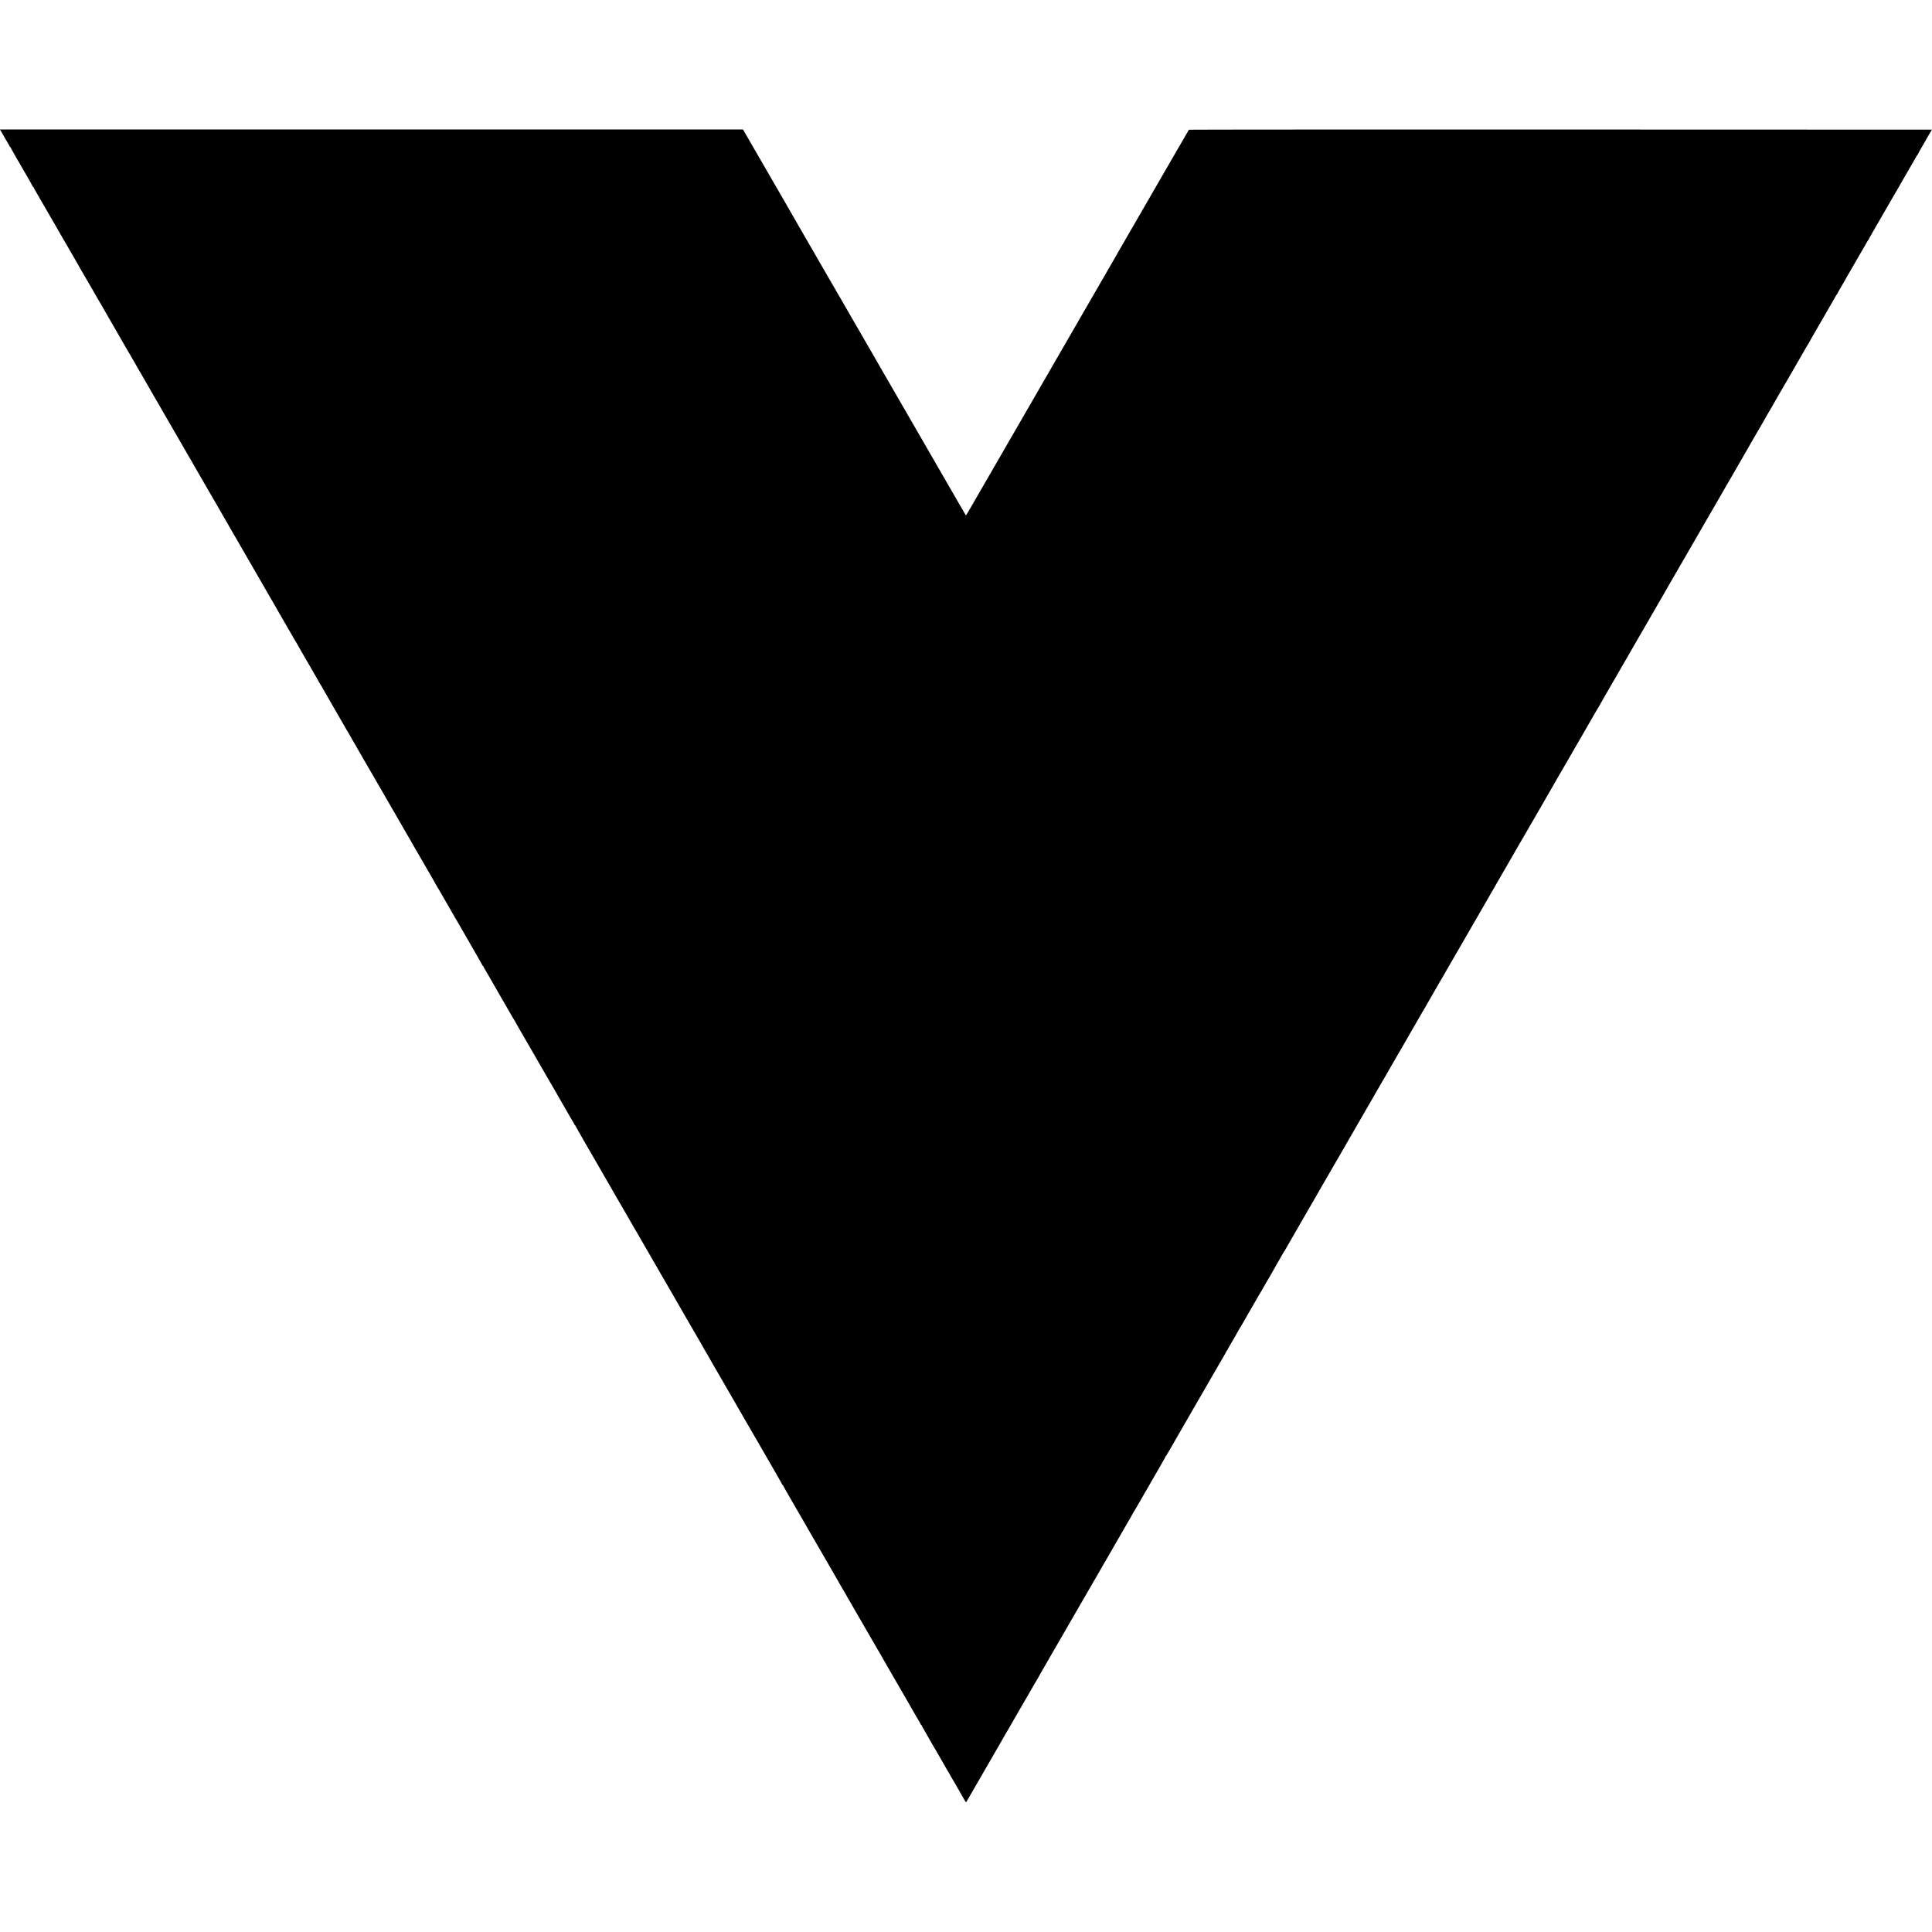
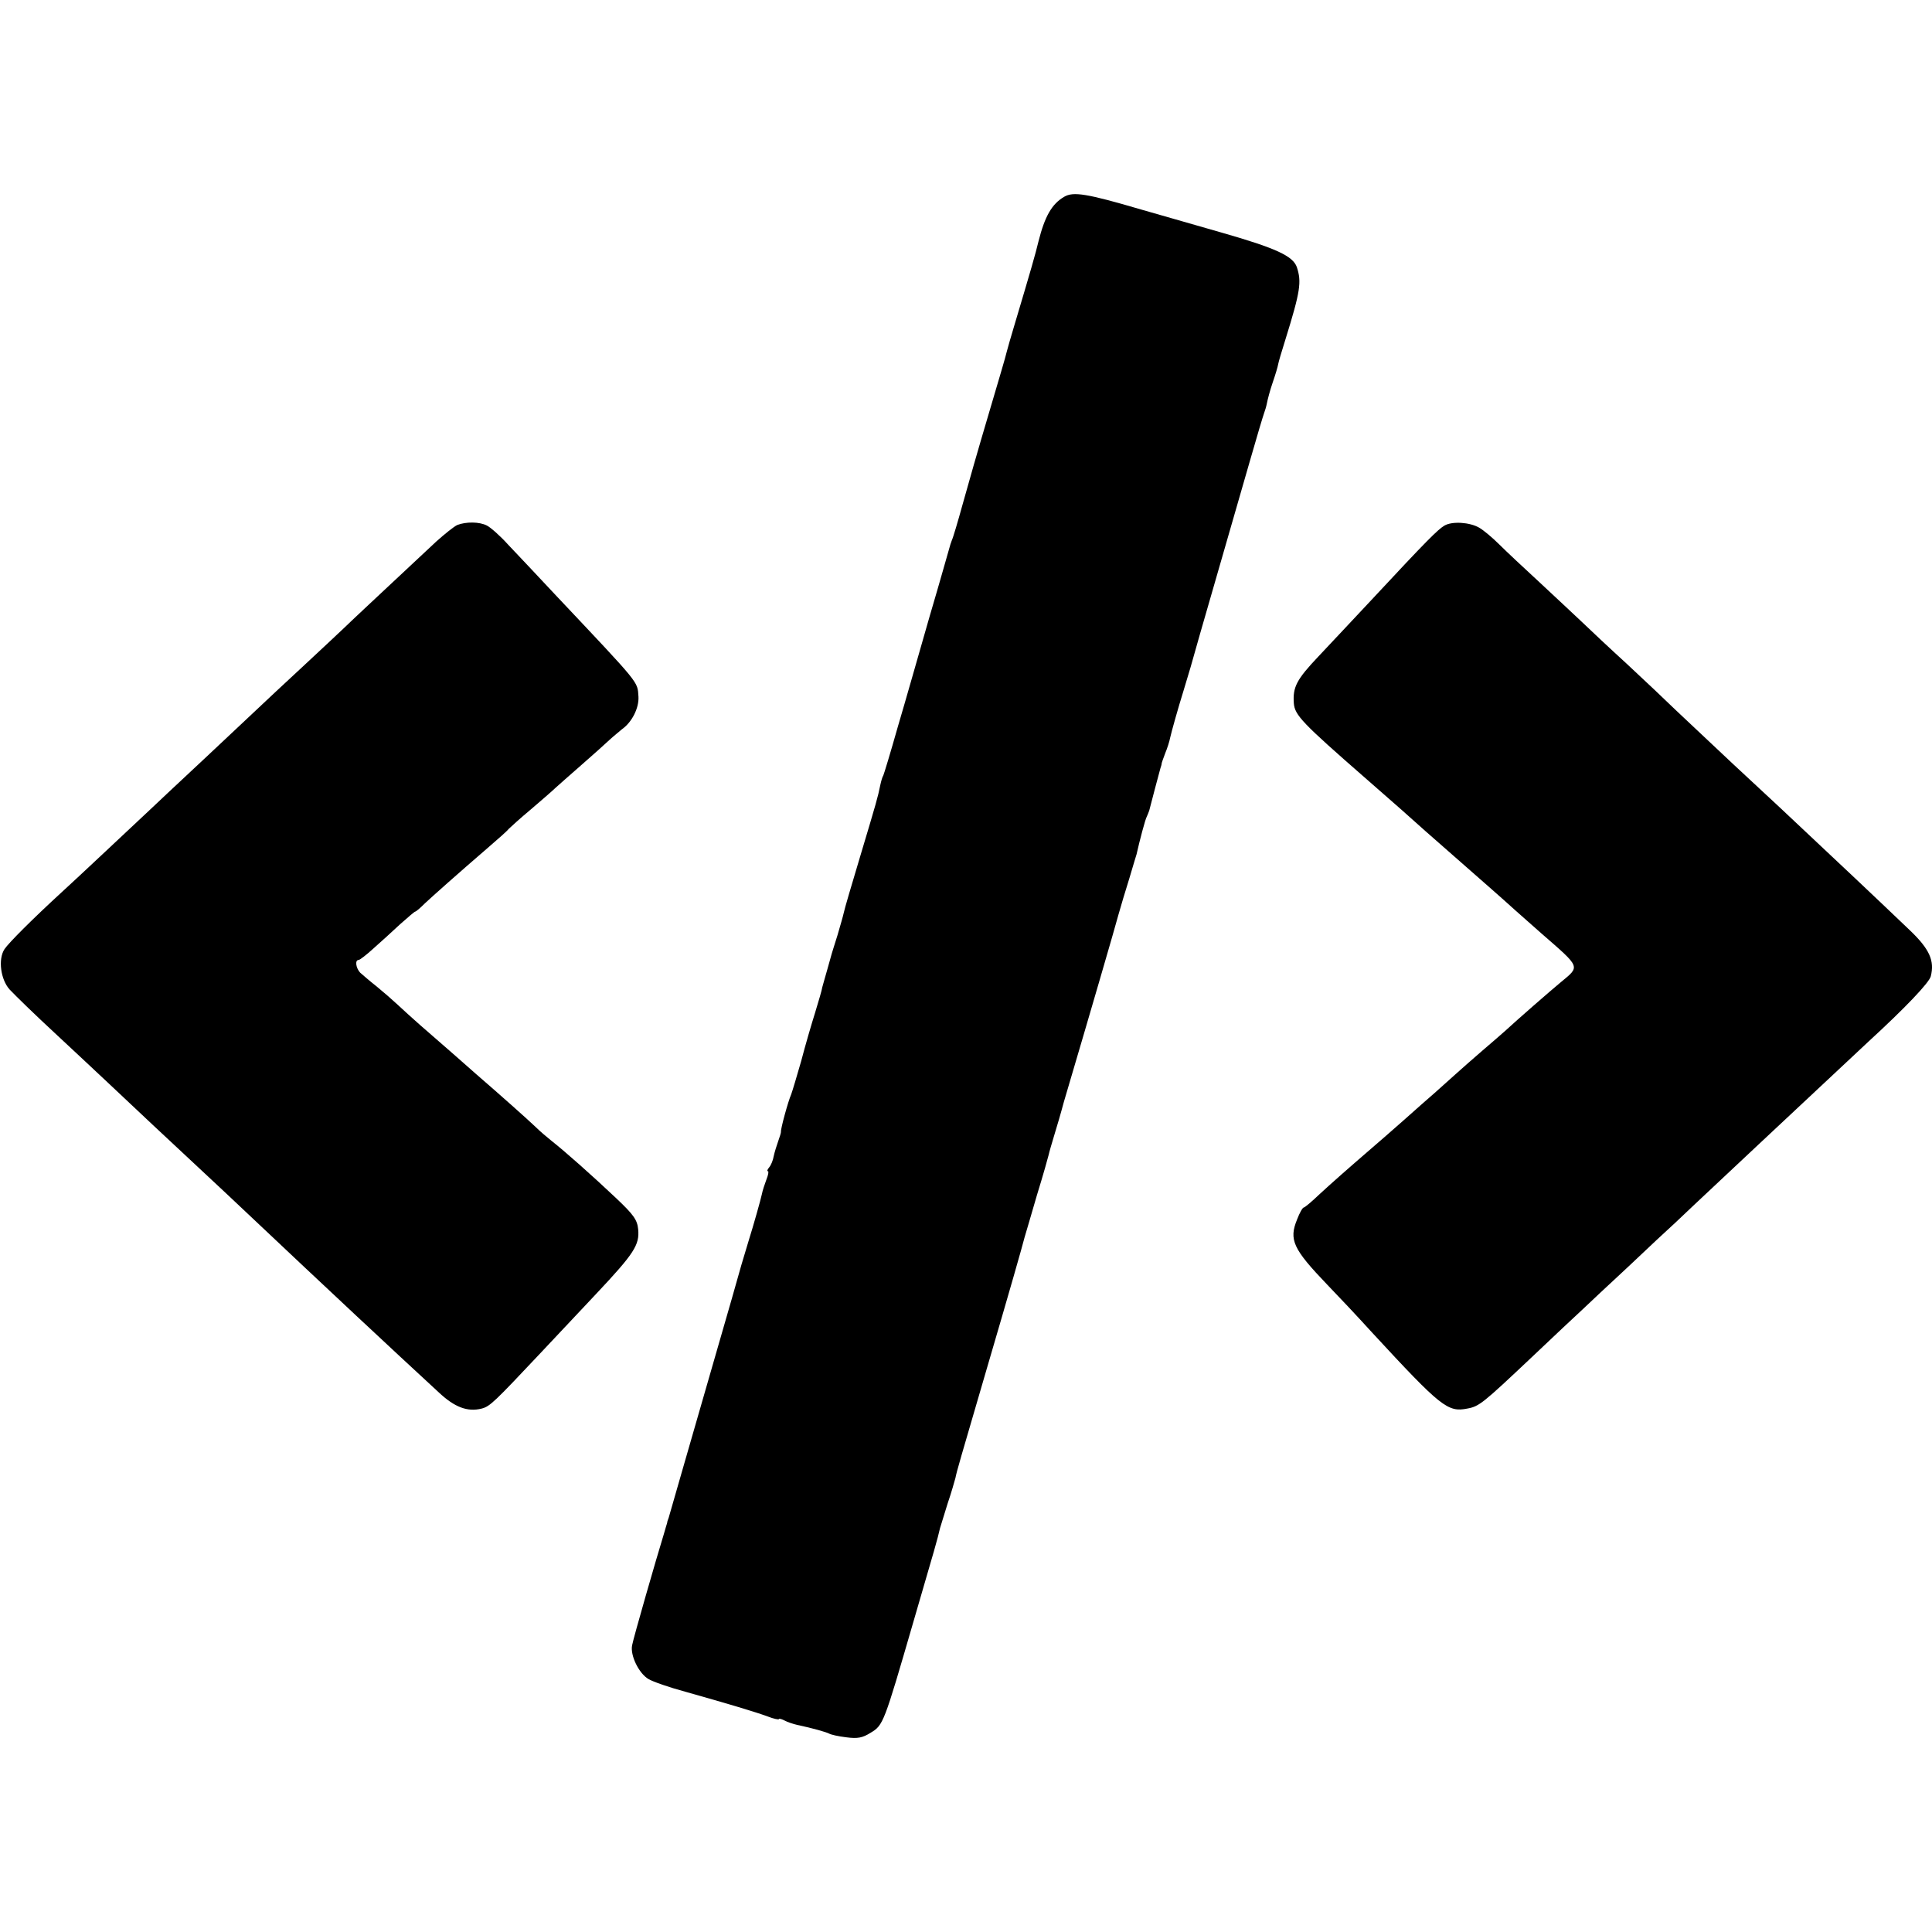
- <svg xmlns="http://www.w3.org/2000/svg" version="1.0" width="16pt" height="16pt" viewBox="0 0 16 16" preserveAspectRatio="xMidYMid meet">
-   <g transform="translate(0,16) scale(0.00032,-0.00032)" fill="#000000" stroke="none">
-     <path d="M18 46618 c45 -75 122 -207 122 -211 0 -2 25 -45 55 -95 30 -50 55 -96 55 -102 0 -5 5 -10 10 -10 6 0 10 -4 10 -9 0 -5 73 -135 161 -288 89 -153 173 -298 187 -323 14 -25 32 -57 41 -72 88 -149 187 -324 189 -335 2 -7 8 -13 13 -13 5 0 9 -4 9 -10 0 -5 46 -89 103 -187 175 -302 490 -846 507 -876 8 -16 20 -36 25 -45 28 -46 290 -498 339 -585 13 -23 74 -129 136 -236 61 -107 123 -215 137 -240 14 -25 29 -50 33 -56 5 -5 23 -37 40 -70 18 -33 38 -67 44 -75 11 -16 21 -33 63 -109 14 -25 29 -50 33 -56 4 -5 21 -35 38 -65 55 -100 261 -455 269 -465 4 -5 14 -21 20 -35 15 -29 41 -75 103 -180 24 -41 52 -88 60 -105 9 -16 57 -100 107 -185 112 -193 362 -626 380 -660 8 -14 23 -38 33 -55 11 -16 23 -37 27 -45 4 -8 26 -46 48 -85 23 -38 53 -90 67 -115 46 -81 64 -113 178 -310 62 -107 121 -210 132 -227 37 -67 56 -99 85 -148 16 -27 32 -57 36 -65 4 -8 15 -27 25 -42 9 -15 53 -89 96 -165 44 -76 177 -307 296 -513 120 -206 268 -463 330 -570 131 -227 117 -203 200 -348 36 -62 73 -125 82 -140 10 -15 21 -34 25 -42 4 -8 20 -37 36 -65 17 -27 38 -65 48 -82 49 -85 64 -111 87 -153 13 -25 28 -49 32 -55 4 -5 78 -134 165 -285 87 -151 166 -288 176 -305 10 -16 26 -43 35 -59 9 -17 125 -217 257 -445 132 -229 253 -441 270 -471 17 -30 45 -79 64 -108 18 -29 33 -54 33 -57 0 -2 20 -37 44 -77 24 -40 123 -212 221 -383 97 -170 190 -330 205 -355 16 -25 39 -65 53 -90 13 -25 81 -144 152 -265 70 -121 137 -238 150 -260 12 -22 37 -65 55 -95 18 -30 43 -73 55 -95 12 -22 48 -85 80 -140 77 -132 163 -280 190 -330 13 -22 71 -123 130 -225 59 -102 116 -199 126 -217 10 -17 29 -50 43 -72 15 -22 26 -43 26 -45 0 -2 27 -50 60 -106 33 -56 60 -103 60 -105 0 -2 55 -98 90 -155 8 -14 182 -316 239 -414 13 -22 45 -79 72 -124 27 -46 49 -86 49 -89 0 -2 14 -24 30 -48 16 -24 30 -46 30 -49 0 -5 74 -135 100 -176 5 -8 24 -42 43 -75 50 -88 58 -101 262 -455 104 -179 199 -345 213 -370 14 -25 28 -49 32 -55 4 -5 17 -26 28 -45 10 -19 62 -109 114 -200 114 -197 133 -230 170 -295 16 -27 33 -57 38 -65 17 -28 96 -165 103 -180 4 -8 16 -28 26 -45 10 -16 77 -131 148 -255 72 -124 181 -313 243 -420 62 -107 121 -209 131 -227 35 -62 323 -560 392 -678 38 -66 83 -145 100 -175 16 -30 33 -59 37 -65 4 -5 17 -27 29 -47 34 -61 56 -100 90 -156 17 -29 31 -55 31 -57 0 -2 17 -32 39 -67 21 -35 134 -229 251 -433 117 -203 235 -407 261 -451 27 -45 49 -85 49 -88 0 -4 8 -19 19 -34 15 -21 200 -341 309 -533 10 -19 33 -58 51 -87 17 -29 31 -54 31 -56 0 -2 25 -44 55 -94 30 -50 55 -95 55 -98 0 -4 6 -15 14 -23 7 -9 27 -41 43 -71 17 -30 170 -297 342 -594 171 -296 311 -542 311 -547 0 -5 5 -9 10 -9 6 0 10 -4 10 -10 0 -5 22 -47 49 -92 27 -46 58 -99 68 -118 24 -43 81 -140 93 -160 5 -8 66 -114 135 -235 69 -121 130 -227 135 -235 12 -21 259 -447 283 -490 10 -19 28 -47 38 -62 11 -14 19 -29 19 -32 0 -3 37 -69 83 -148 99 -170 305 -526 337 -583 13 -22 31 -53 41 -70 11 -16 22 -37 26 -45 7 -14 82 -146 103 -180 14 -24 181 -311 205 -355 13 -22 46 -80 75 -130 29 -49 64 -110 78 -135 14 -25 51 -88 82 -140 31 -52 59 -102 63 -110 4 -8 18 -33 31 -55 205 -353 284 -489 309 -535 17 -30 45 -78 62 -106 18 -28 36 -60 39 -72 4 -12 12 -22 17 -22 5 0 9 -4 9 -10 0 -5 109 -197 241 -427 133 -230 250 -431 259 -448 51 -90 222 -385 280 -485 37 -63 78 -135 92 -160 14 -25 67 -117 118 -205 51 -88 101 -175 111 -193 34 -58 55 -95 149 -257 51 -88 101 -173 110 -190 9 -16 76 -131 147 -255 72 -124 140 -241 151 -260 61 -108 281 -489 355 -615 38 -66 77 -133 87 -150 35 -63 91 -161 100 -175 14 -23 99 -169 128 -220 54 -97 135 -235 142 -245 4 -5 20 -32 35 -60 26 -48 238 -416 276 -480 10 -16 26 -46 37 -65 30 -53 382 -661 403 -695 10 -16 22 -37 26 -45 4 -8 26 -48 50 -88 24 -41 43 -75 43 -77 0 -2 22 -40 50 -85 27 -45 50 -84 50 -86 0 -3 38 -69 83 -147 84 -142 302 -520 340 -587 10 -19 34 -60 52 -90 18 -30 44 -75 57 -100 14 -25 45 -79 70 -120 25 -41 56 -96 70 -121 14 -25 77 -133 138 -240 62 -107 122 -210 132 -229 25 -43 310 -535 337 -581 11 -19 26 -45 34 -59 17 -32 238 -414 266 -460 11 -19 24 -41 28 -49 3 -7 75 -133 160 -278 84 -146 153 -269 153 -274 0 -5 5 -9 10 -9 6 0 10 -4 10 -10 0 -5 82 -150 181 -322 182 -314 201 -346 240 -415 12 -21 80 -139 152 -263 71 -124 141 -245 155 -270 14 -25 28 -49 32 -55 6 -8 145 -248 220 -380 37 -66 209 -362 229 -395 11 -19 24 -42 28 -49 4 -8 67 -118 140 -243 73 -125 133 -230 133 -233 0 -2 15 -28 33 -57 19 -29 47 -78 64 -108 17 -30 53 -93 79 -139 53 -90 82 -141 157 -272 82 -142 115 -199 381 -659 142 -245 268 -463 281 -485 12 -22 71 -125 132 -230 60 -104 172 -298 248 -430 76 -132 146 -253 156 -270 11 -16 22 -36 26 -44 3 -8 30 -54 60 -103 29 -49 53 -91 53 -93 0 -3 18 -34 40 -70 22 -36 40 -67 40 -69 0 -2 37 -66 81 -142 45 -77 98 -168 119 -204 20 -36 47 -81 58 -100 12 -19 27 -47 33 -62 6 -16 15 -28 20 -28 5 0 9 -4 9 -9 0 -6 63 -118 140 -251 77 -133 140 -243 140 -245 0 -2 18 -33 41 -70 22 -37 49 -83 60 -101 10 -19 29 -51 40 -71 25 -45 109 -189 126 -218 7 -11 17 -29 22 -40 6 -11 22 -38 35 -60 14 -22 37 -62 52 -90 14 -27 35 -62 45 -77 11 -14 19 -29 19 -32 0 -3 18 -35 40 -71 22 -36 40 -67 40 -69 0 -2 19 -35 42 -72 23 -38 55 -94 72 -124 26 -47 139 -244 171 -298 6 -9 21 -36 34 -60 28 -48 37 -51 51 -19 6 12 19 36 29 52 10 17 27 46 38 65 11 19 104 181 208 360 103 179 199 345 213 370 14 25 42 74 64 109 21 34 38 65 38 67 0 2 18 33 40 69 22 36 40 67 40 69 0 3 177 310 199 346 16 26 136 234 140 244 2 5 25 44 52 88 27 44 49 81 49 84 0 2 18 34 40 70 22 36 40 67 40 69 0 2 20 36 43 77 35 58 169 289 297 513 9 17 50 86 90 155 40 69 86 150 103 180 16 30 35 62 41 70 6 8 16 24 22 35 35 64 72 129 167 293 59 100 116 199 127 220 11 20 30 53 41 72 43 72 1070 1850 1121 1940 14 25 65 113 113 195 48 83 96 166 107 185 10 19 28 50 38 68 11 18 73 124 137 235 64 111 175 303 246 427 71 124 173 299 225 390 52 91 116 202 143 248 27 45 49 85 49 89 0 4 6 14 14 22 7 9 28 43 46 76 26 47 251 436 378 655 11 19 29 51 40 70 11 19 101 176 201 348 99 172 181 317 181 323 0 5 5 9 10 9 6 0 10 5 10 11 0 6 8 23 18 37 11 15 32 52 49 82 16 30 130 228 253 440 122 212 234 405 248 430 13 25 39 70 57 100 39 65 69 117 130 225 25 44 50 87 55 95 12 19 78 134 220 380 61 107 129 224 150 260 161 277 222 382 246 425 15 28 47 83 71 123 24 41 43 78 43 83 0 5 4 9 8 9 4 0 13 12 19 28 7 15 23 45 36 67 66 110 277 478 277 483 0 3 6 13 14 21 7 9 27 41 43 71 17 30 45 80 63 110 34 57 375 649 394 685 6 11 16 27 22 35 6 8 26 42 44 75 18 33 41 74 51 90 10 17 24 41 32 55 54 97 72 128 88 152 11 14 19 28 19 30 0 3 79 141 175 308 96 167 175 305 175 308 0 3 6 13 14 21 7 9 26 39 41 66 33 60 276 483 338 587 24 40 46 80 50 88 4 8 13 24 20 35 14 23 95 163 125 215 11 19 52 91 92 160 40 69 80 139 90 155 9 17 103 179 207 360 105 182 200 346 211 365 103 181 463 802 489 845 7 11 15 27 19 35 4 8 29 51 55 95 64 110 828 1433 848 1470 9 17 24 41 33 55 9 14 29 48 45 77 15 28 52 93 82 145 30 51 62 107 71 123 17 30 231 398 400 690 51 88 103 179 115 202 12 23 26 48 32 55 6 7 24 38 40 68 17 30 61 107 98 170 37 63 84 144 103 180 19 36 41 72 48 81 8 8 14 18 14 21 0 4 27 51 59 106 32 55 72 124 89 154 16 29 71 125 122 213 51 88 104 180 118 205 13 25 28 50 32 55 4 6 17 26 28 45 11 19 45 80 77 135 31 55 66 116 77 135 11 19 88 152 171 295 401 694 620 1072 650 1125 11 19 87 152 170 295 83 143 158 273 166 288 9 16 21 36 26 45 6 9 31 52 55 96 25 43 54 94 66 115 11 20 95 164 186 321 91 157 173 299 182 315 9 17 26 46 37 65 12 19 66 114 121 210 56 96 108 186 117 200 8 14 24 40 34 59 24 45 383 664 412 713 5 9 17 29 26 45 15 28 120 210 241 419 36 61 68 117 72 125 4 8 12 23 19 34 35 57 245 420 262 453 11 20 35 61 53 90 17 29 32 54 32 56 0 3 28 51 62 108 33 57 70 119 80 138 10 19 23 42 28 50 5 8 32 53 59 100 27 47 149 258 271 470 122 212 234 405 248 430 30 53 62 108 80 135 6 11 15 27 19 35 4 8 85 150 181 315 96 165 187 323 202 350 31 56 116 202 130 225 5 8 25 42 43 75 19 33 92 159 162 280 149 257 157 271 202 350 19 33 38 67 43 75 9 14 228 392 275 475 12 22 55 96 95 165 40 69 80 139 90 155 24 42 202 350 221 383 9 15 27 47 41 72 14 25 75 131 136 236 61 106 121 210 134 232 99 172 271 470 279 482 5 8 23 40 40 70 18 30 81 141 142 245 60 105 121 210 135 235 14 25 71 124 127 220 56 96 143 247 194 335 51 88 96 167 102 175 14 24 180 311 204 355 23 43 340 590 356 615 5 8 50 87 101 175 171 301 517 898 582 1008 25 43 46 81 46 83 0 2 12 23 27 47 14 23 40 67 56 97 16 30 35 62 42 70 7 8 15 22 18 30 4 8 20 38 37 65 16 28 33 57 37 65 6 12 111 196 143 250 5 8 55 95 112 193 57 98 113 195 126 215 12 20 27 46 32 57 6 11 14 27 20 35 5 8 76 130 156 270 80 140 165 287 187 325 23 39 52 90 66 115 13 25 30 52 37 61 8 8 14 18 14 21 0 4 41 77 92 165 50 87 175 302 276 478 101 176 208 360 236 408 28 49 67 117 86 152 19 35 41 70 48 77 6 6 12 15 12 19 0 7 124 224 167 291 12 21 23 40 23 42 0 2 21 40 46 83 26 43 55 92 64 109 54 95 327 568 354 614 19 30 45 75 59 100 71 128 82 145 89 148 4 2 8 8 8 13 0 5 42 82 94 172 311 538 496 858 518 897 14 25 40 70 58 100 18 30 42 71 53 90 10 19 79 139 152 265 73 127 142 246 153 265 10 19 43 76 72 125 29 50 63 108 75 130 65 116 80 140 87 143 4 2 8 8 8 12 0 8 114 212 140 250 6 8 14 24 20 35 5 11 54 97 108 190 l100 170 -9611 3 c-5286 1 -9614 -1 -9618 -5 -5 -6 -419 -719 -619 -1068 -89 -155 -267 -463 -323 -560 -38 -66 -81 -140 -95 -165 -31 -56 -263 -457 -526 -910 -110 -190 -224 -388 -254 -440 -29 -52 -61 -109 -71 -125 -23 -39 -243 -420 -268 -465 -11 -19 -204 -352 -428 -740 -224 -388 -477 -826 -563 -975 -85 -148 -185 -322 -222 -385 -37 -63 -120 -207 -185 -320 -65 -113 -177 -306 -248 -430 -72 -124 -172 -297 -222 -385 -51 -88 -142 -245 -202 -350 -131 -226 -247 -427 -408 -705 -65 -113 -249 -432 -410 -710 -160 -278 -388 -673 -506 -877 -118 -205 -216 -373 -219 -373 -3 0 -52 82 -109 183 -58 100 -144 250 -192 332 -95 164 -402 696 -647 1120 -85 149 -228 396 -317 550 -212 365 -982 1700 -1008 1745 -10 19 -43 76 -72 125 -29 50 -64 110 -77 135 -14 25 -63 110 -110 190 -47 80 -96 165 -110 190 -14 25 -99 171 -188 325 -89 154 -174 300 -188 325 -13 25 -64 113 -112 195 -48 83 -140 242 -205 355 -65 113 -183 317 -263 454 -79 137 -152 264 -163 282 -50 89 -335 583 -354 614 -12 19 -34 58 -50 85 -15 28 -129 226 -253 440 -124 215 -235 408 -247 430 -12 22 -69 121 -127 220 -58 99 -226 389 -373 645 -148 256 -324 561 -392 678 -67 117 -134 232 -147 255 -13 23 -33 59 -46 80 l-22 37 -9615 0 -9615 0 20 -32z" />
-   </g>
+ <svg xmlns="http://www.w3.org/2000/svg" version="1" width="853.333" height="853.333" viewBox="0 0 640 640">
+   <path d="M352.5 65.2c-4.1 2.4-6.4 6.5-8.5 14.8-1 4.2-2.5 9.4-7.9 27.5-1.2 3.9-2.3 7.9-2.6 9-.2 1.1-3 10.5-6.1 21-3.1 10.4-6.9 23.7-8.5 29.5-1.6 5.8-3.2 11.2-3.6 12-.3.8-.7 2-.8 2.5-.2.6-3 10.7-6.5 22.5-3.4 11.8-8.1 28.4-10.6 36.8-2.4 8.5-4.6 15.7-4.8 16.1-.3.4-.7 1.8-1 3.2-.8 4-1.3 5.7-6.6 23.4-2.8 9.3-5.3 17.8-5.5 18.9-.2 1-1.2 4.4-2.1 7.5-1 3.1-1.8 5.8-1.9 6.1-.1.3-.7 2.5-1.4 5s-1.5 5.2-1.7 6c-.1.8-1.2 4.6-2.4 8.5-1.2 3.8-3.3 11-4.6 16-1.4 4.9-2.9 9.9-3.3 11-1 2.2-3.6 11.7-3.4 12.5 0 .3-.4 1.6-.9 3s-1.2 3.6-1.5 5c-.2 1.3-.9 3-1.5 3.7-.6.7-.8 1.3-.4 1.3.3 0 .1 1.2-.5 2.7-.6 1.6-1.3 3.7-1.5 4.8-.4 1.9-2.8 10.4-4.4 15.5-.4 1.4-1.5 5-2.4 8-.8 3-4.7 16.5-8.6 30-3.9 13.5-8.9 30.8-11.1 38.5-2.2 7.7-4.2 14.6-4.4 15.3-.3.7-.5 1.4-.5 1.7-.1.3-.6 1.9-1.1 3.7-2.5 8.1-10.1 34.5-10.5 36.8-.7 3.3 2.2 9.3 5.4 11.2 1.5.9 7 2.8 12.2 4.2 14.9 4.2 23.2 6.7 27.3 8.2 2 .8 3.7 1.1 3.7.9 0-.3.8-.1 1.8.4 1.1.6 3 1.2 4.3 1.5 5.2 1.1 9.7 2.4 10.6 2.9.5.3 3 .9 5.6 1.2 3.8.5 5.4.2 8.1-1.5 4.2-2.5 4.4-3.1 14.1-36.5 7.3-25 8-27.4 8.9-31.3.3-.9 1.4-4.6 2.5-8.1 1.2-3.5 2.3-7.4 2.6-8.5.5-2.5 1.3-5.1 10.5-36.6 7.4-25.2 11.7-40.3 12.4-43.1.3-.9 2.1-7.2 4.1-14 2.1-6.8 3.8-12.9 3.9-13.4.1-.6 1-3.7 2-7s2-6.7 2.2-7.5c.2-.8 1.2-4.4 2.3-8 6.6-22.3 15.6-53.2 16.6-57 .7-2.5 2.3-7.9 3.6-12 1.2-4.1 2.3-7.7 2.4-8 1-4.5 2.9-11.7 3.4-12.5.3-.6.6-1.5.8-2 .4-1.7 3.4-12.9 3.7-14 .2-.6.4-1.2.4-1.5 0-.3.6-1.9 1.2-3.5.7-1.7 1.4-3.9 1.6-5 .4-1.9 2.8-10.4 4.4-15.5.4-1.4 1.5-5 2.4-8 .8-3 4.7-16.5 8.6-30 3.9-13.5 8.9-30.8 11.1-38.5 2.2-7.7 4.3-14.7 4.6-15.5.3-.8.8-2.4 1-3.5.2-1.1 1-4.2 1.9-6.8.9-2.6 1.7-5.3 1.8-6 .1-.7 1.2-4.4 2.4-8.2 5-16.1 5.4-19.1 3.8-24-1.3-3.7-6.9-6.3-25.1-11.5-9.9-2.8-21.8-6.3-26.5-7.6-18-5.3-22.5-6-25.5-4.2zM151.5 173.9c-1.1.5-4.2 3-7 5.5-21.6 20.2-27.3 25.5-30.5 28.6-2 1.9-8.3 7.8-13.9 13s-12.4 11.5-15 14c-2.6 2.5-10.8 10.1-18.1 17-7.4 6.9-15.3 14.3-17.6 16.5-8.2 7.7-25.9 24.3-28.9 27-9.6 8.8-17.6 16.8-19 18.9-2.2 3.3-1.3 10.1 1.7 13.4 2.2 2.3 7.6 7.6 15.9 15.3 6.5 6 28.1 26.3 31.9 29.9 2 1.9 8.8 8.2 15 14 6.2 5.8 13.4 12.5 16 15 26.9 25.4 48 45.1 63.3 59.2 5.3 5 9.6 6.6 14.3 5.4 2.7-.7 4.3-2.3 18.9-17.8 4.4-4.7 13-13.8 19-20.2 12.6-13.4 14.4-16.2 13.9-21.4-.3-3.1-1.5-4.8-7.2-10.2-7.7-7.3-17.3-15.8-21.4-19-1.5-1.2-4-3.3-5.5-4.8-2.4-2.3-11.6-10.5-19.7-17.5-2.2-2-10.8-9.5-18.5-16.2-2.5-2.2-5.8-5.2-7.4-6.7-1.6-1.5-4.7-4.2-6.9-6-2.3-1.8-4.7-3.9-5.5-4.6-1.4-1.5-1.8-4.2-.5-4.2.4 0 2.6-1.7 4.9-3.8 2.3-2 6.2-5.6 8.8-8 2.6-2.3 4.8-4.2 5-4.2.3 0 1.7-1.2 3.3-2.8 2.8-2.6 10.2-9.2 21.2-18.7 3-2.6 6-5.2 6.5-5.9.6-.6 3.9-3.6 7.5-6.6 3.5-3 7.2-6.2 8-7 .9-.8 4.7-4.2 8.5-7.5s8-7.1 9.4-8.4c1.4-1.3 3.3-2.8 4.1-3.5 3.4-2.4 5.7-7.1 5.5-10.8-.4-5.2 1-3.5-27.1-33.3-6.2-6.6-13.4-14.3-16.1-17.1-2.6-2.9-5.8-5.7-7-6.3-2.5-1.3-6.9-1.3-9.8-.2zM478.5 174.1c-2.2 1.3-6 5.1-23.5 23.9-6.3 6.7-14.5 15.5-18.2 19.4-7.3 7.7-8.6 10.2-8.2 15.6.3 3.9 2.9 6.6 23.4 24.5 10.8 9.4 14.7 12.9 20.4 18 .6.5 6.5 5.7 13.1 11.5s12.2 10.7 12.5 11c.3.3 5.9 5.3 12.6 11.2 13.2 11.5 12.9 10.8 6.4 16.2-3.5 2.9-14.4 12.4-18.4 16.1-1.2 1.1-4.6 4-7.5 6.5-2.9 2.5-7 6.1-9.1 8-2.1 1.9-5.1 4.6-6.7 6-1.6 1.4-6.2 5.4-10.2 9-4.1 3.6-8.3 7.3-9.5 8.3-9.4 8.1-14.7 12.8-18.6 16.4-2.5 2.4-4.8 4.3-5.1 4.3-.4 0-1.4 1.8-2.2 3.9-2.8 6.8-1.4 9.8 10 21.7 3.2 3.3 9.9 10.4 14.8 15.8 22.9 24.8 25.1 26.5 31.6 25.2 3.9-.7 5.2-1.8 21.2-16.9 7.3-6.9 14.8-14 16.8-15.8 2-1.9 8.9-8.4 15.4-14.4 6.4-6.1 13.3-12.5 15.4-14.4 2-1.9 9.6-9.1 17-16s15.2-14.3 17.5-16.4c15.4-14.4 26.6-24.9 29.6-27.7 12.1-11.1 20.1-19.5 20.6-21.6 1.3-5.1-.4-9-6.9-15.2-11.3-10.8-22.1-21-43.1-40.7-1.8-1.7-8.8-8.2-15.6-14.5-6.7-6.3-15.1-14.2-18.6-17.5-3.4-3.3-10.8-10.3-16.4-15.5-5.7-5.2-12.4-11.5-15-14-2.6-2.5-8.9-8.3-13.9-13-5.1-4.7-11.1-10.3-13.4-12.6-2.3-2.3-5.3-4.8-6.7-5.6-3.1-1.8-8.9-2.2-11.5-.7z" />
</svg>
